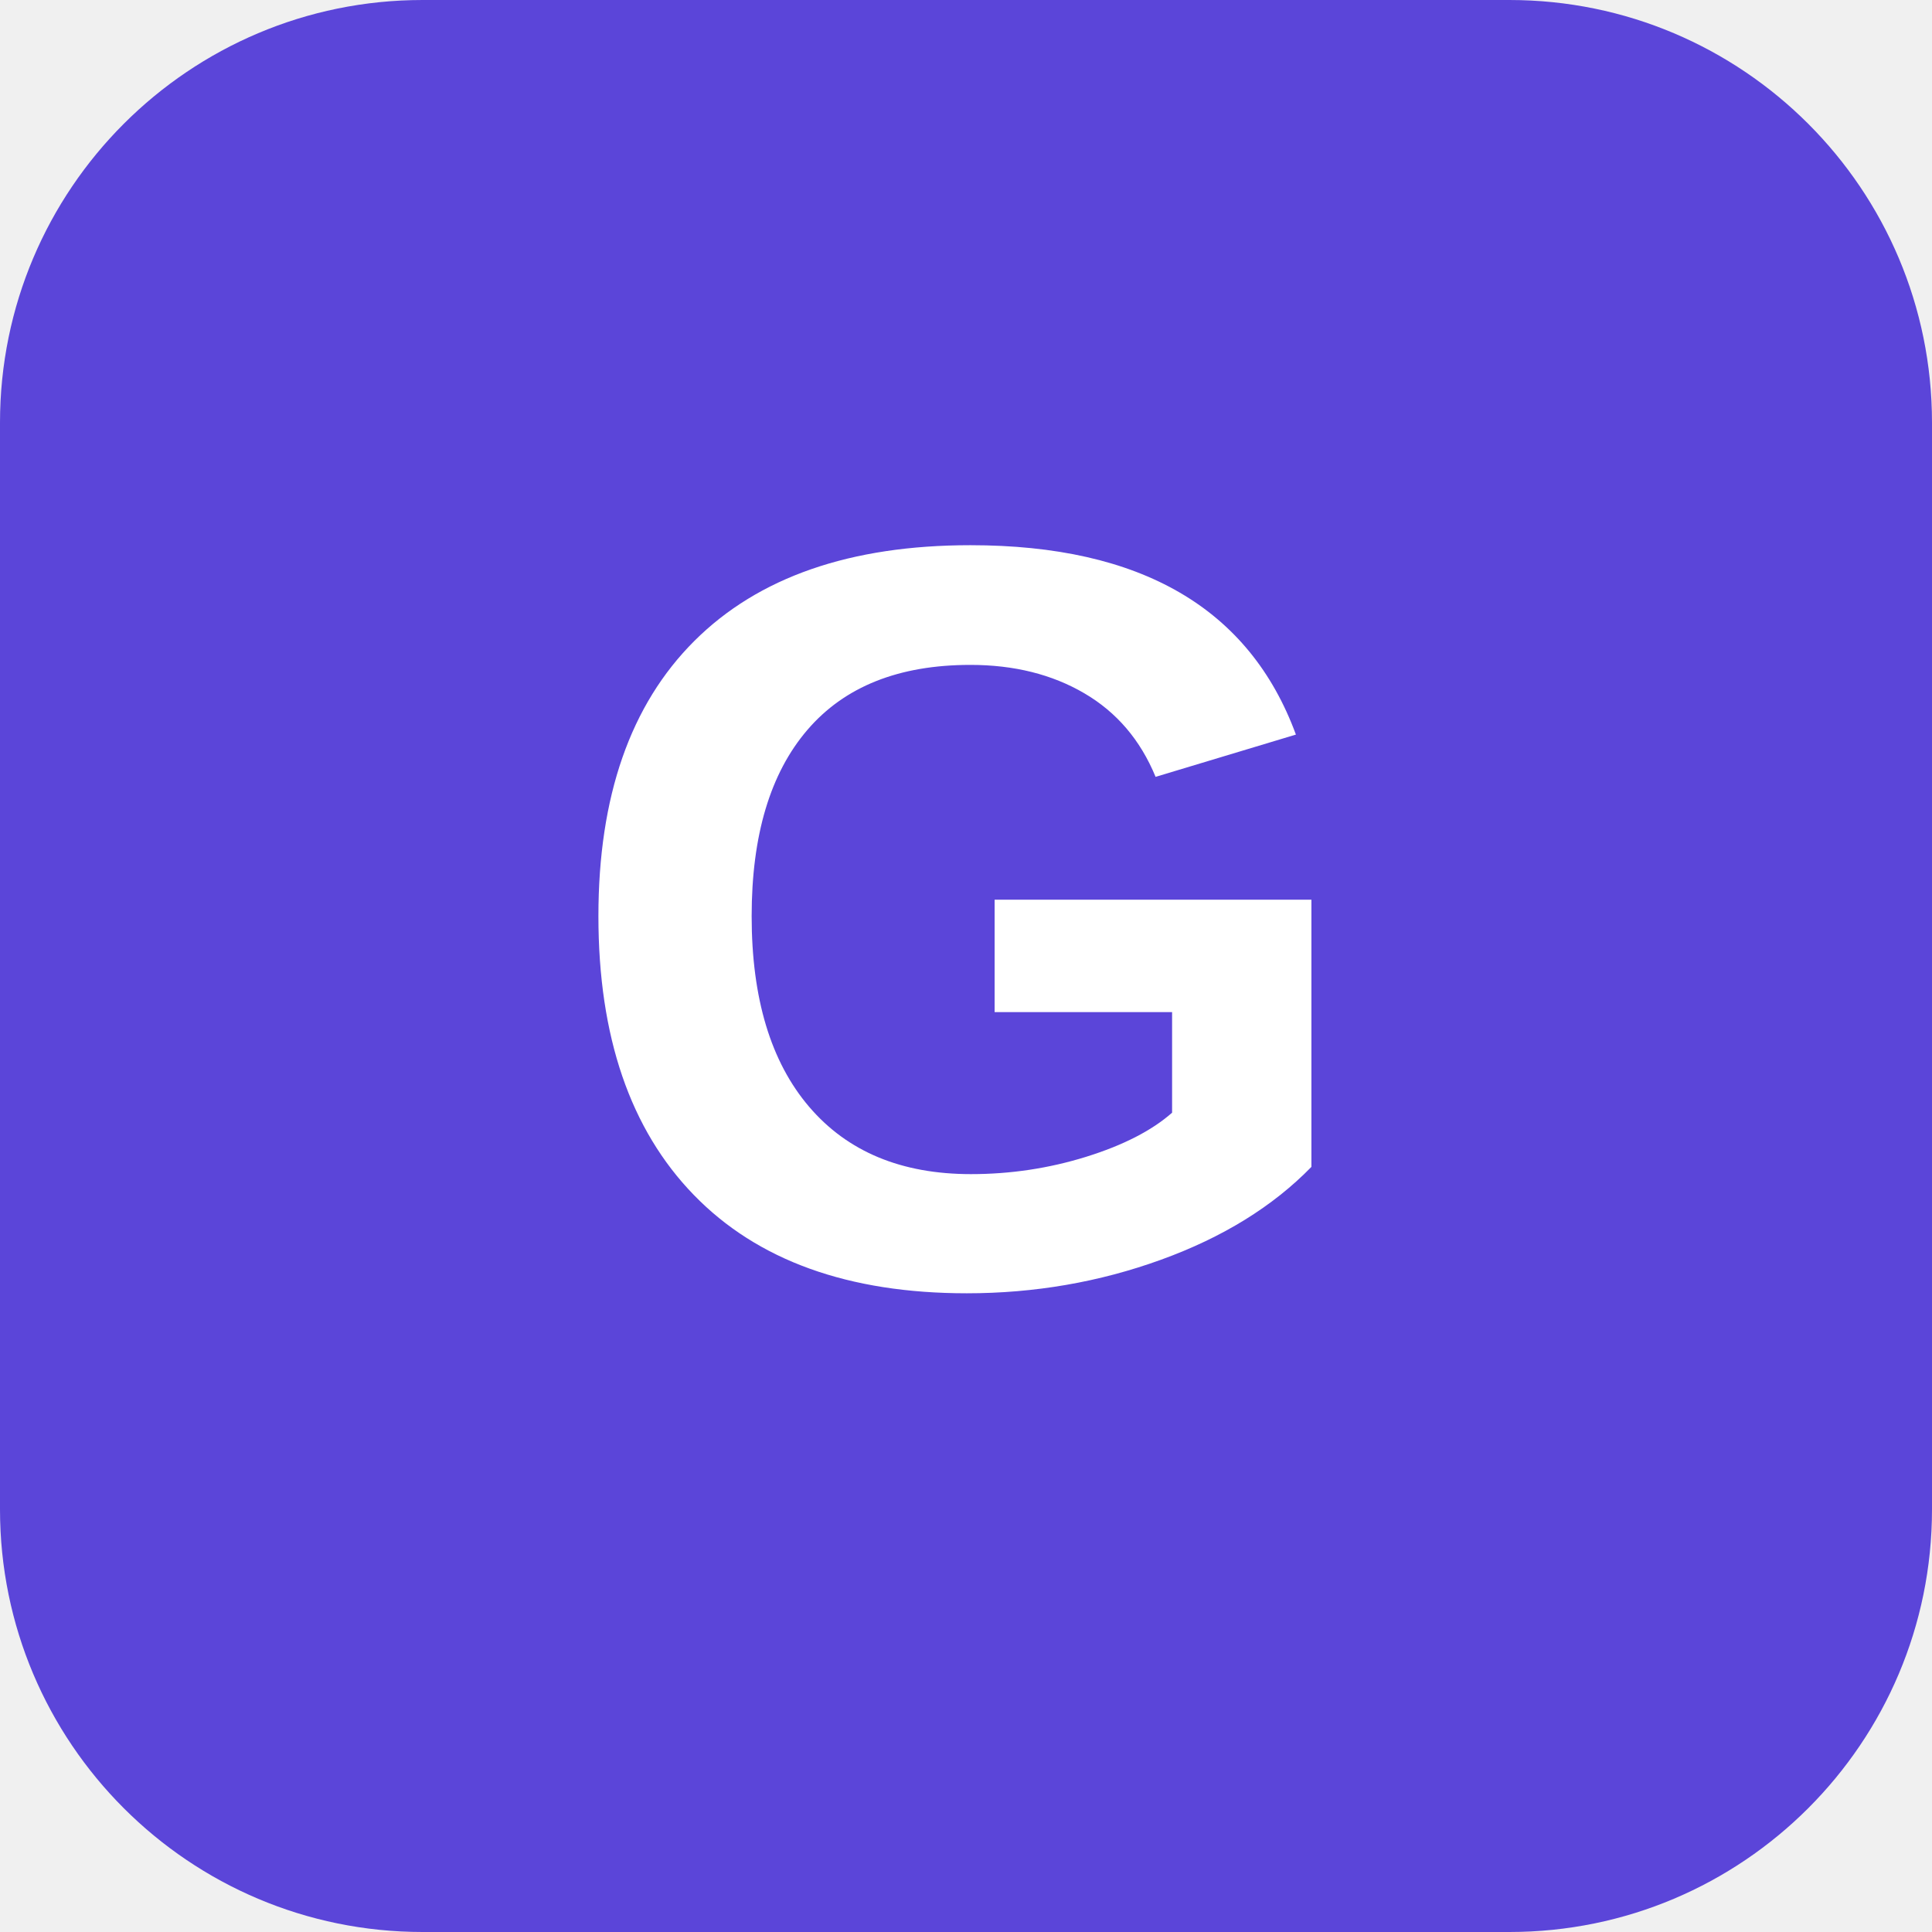
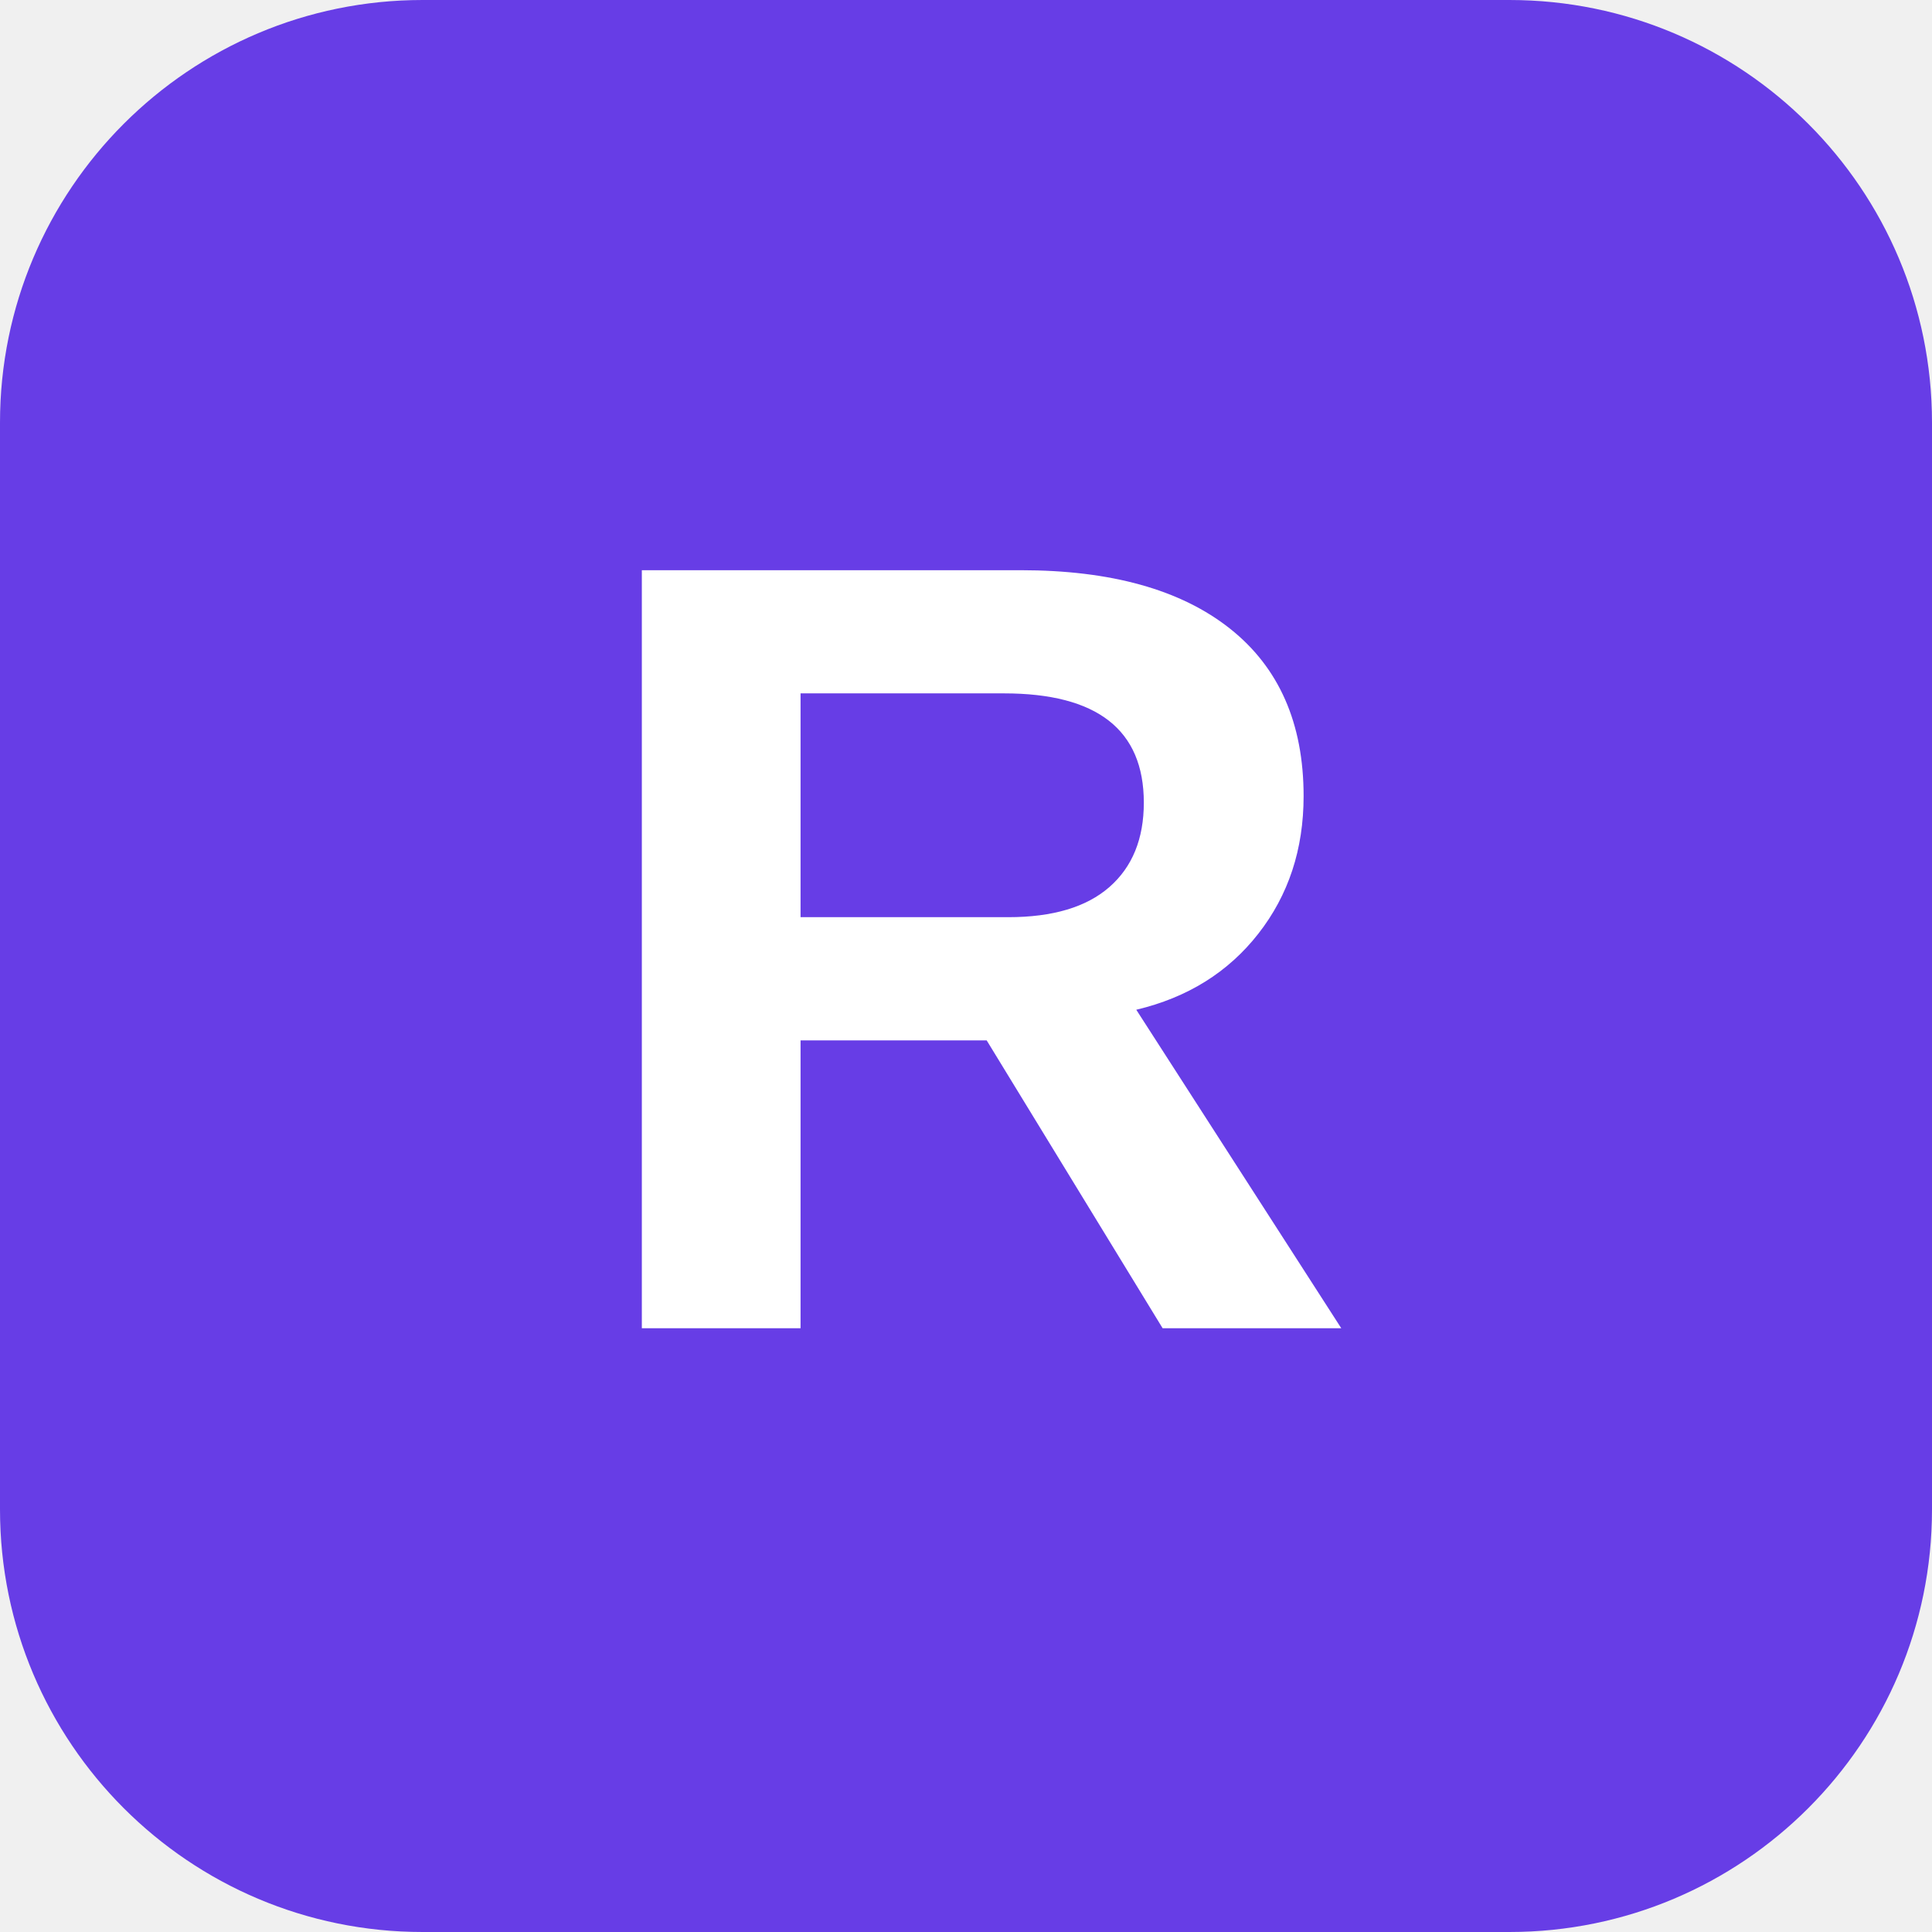
<svg xmlns="http://www.w3.org/2000/svg" viewBox="0 0 512 512">
-   <rect width="512" height="512" rx="112" fill="#5b45d9" />
-   <text x="256" y="340" font-family="Arial,sans-serif" font-size="280" font-weight="bold" fill="#fff" text-anchor="middle">G</text>
+   <rect width="512" height="512" rx="112" fill="#673de6" />
+   <text x="256" y="352" font-family="Arial,sans-serif" font-size="292" font-weight="700" fill="#fff" text-anchor="middle">R</text>
</svg>
